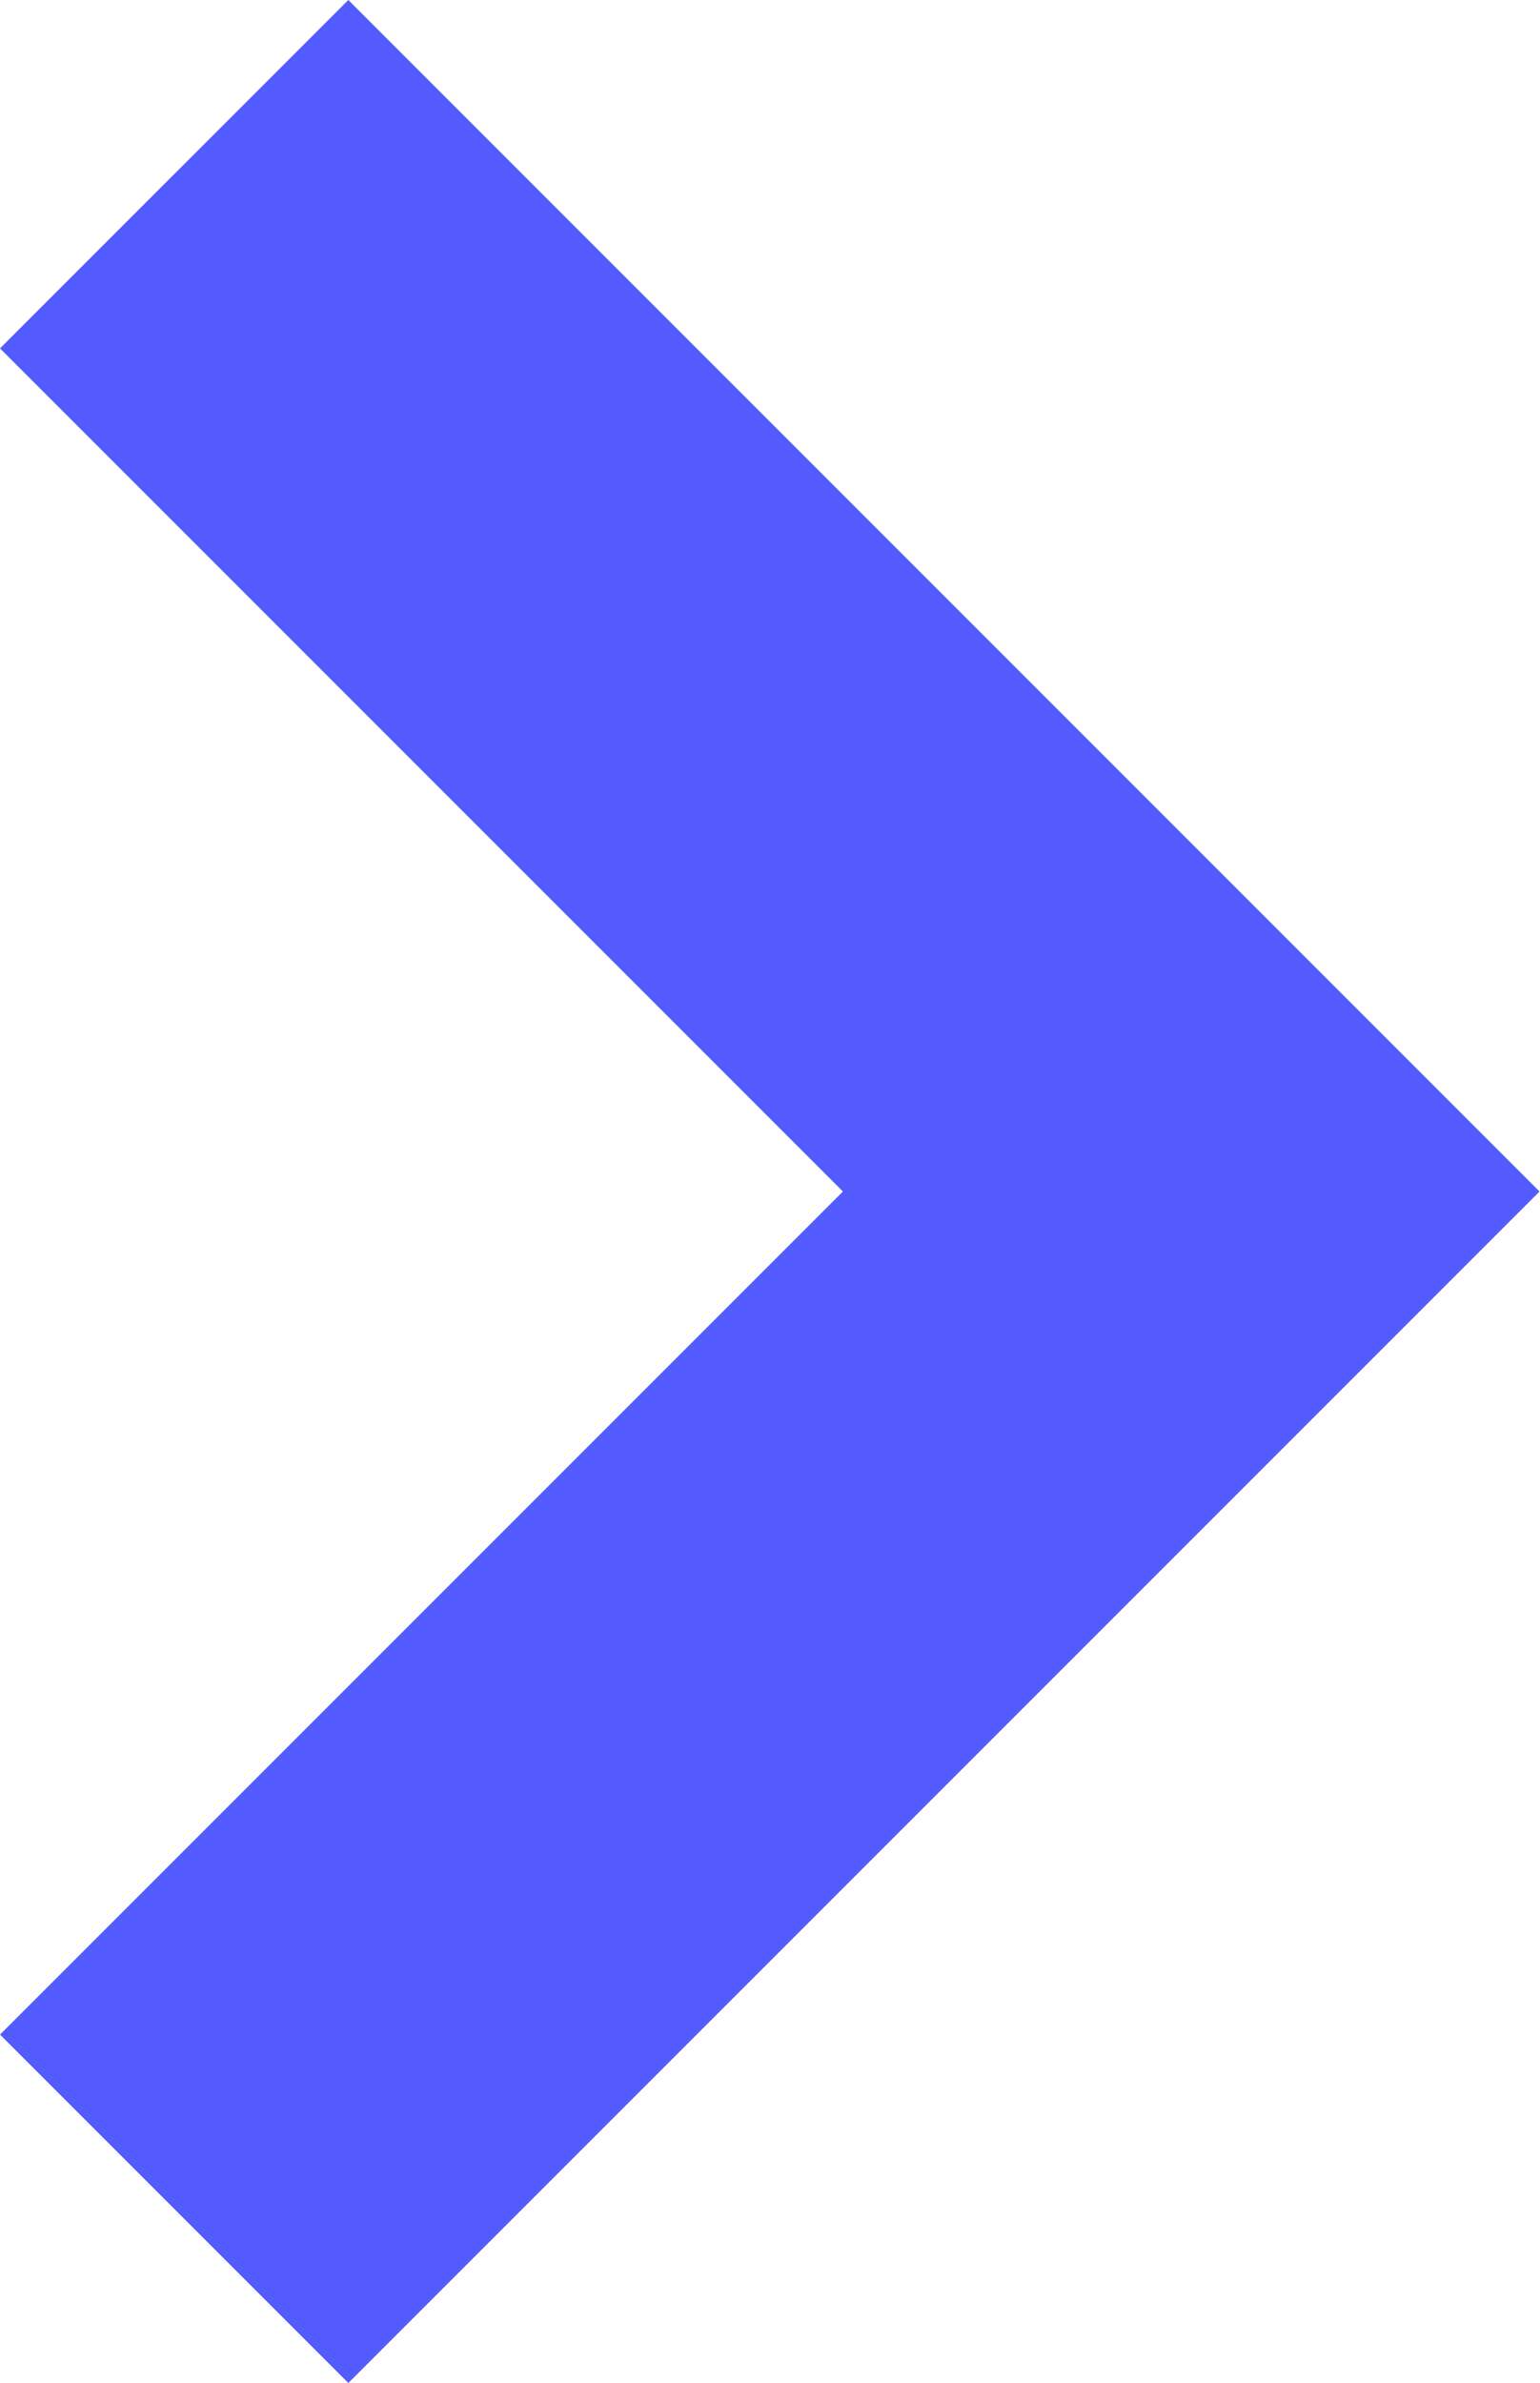
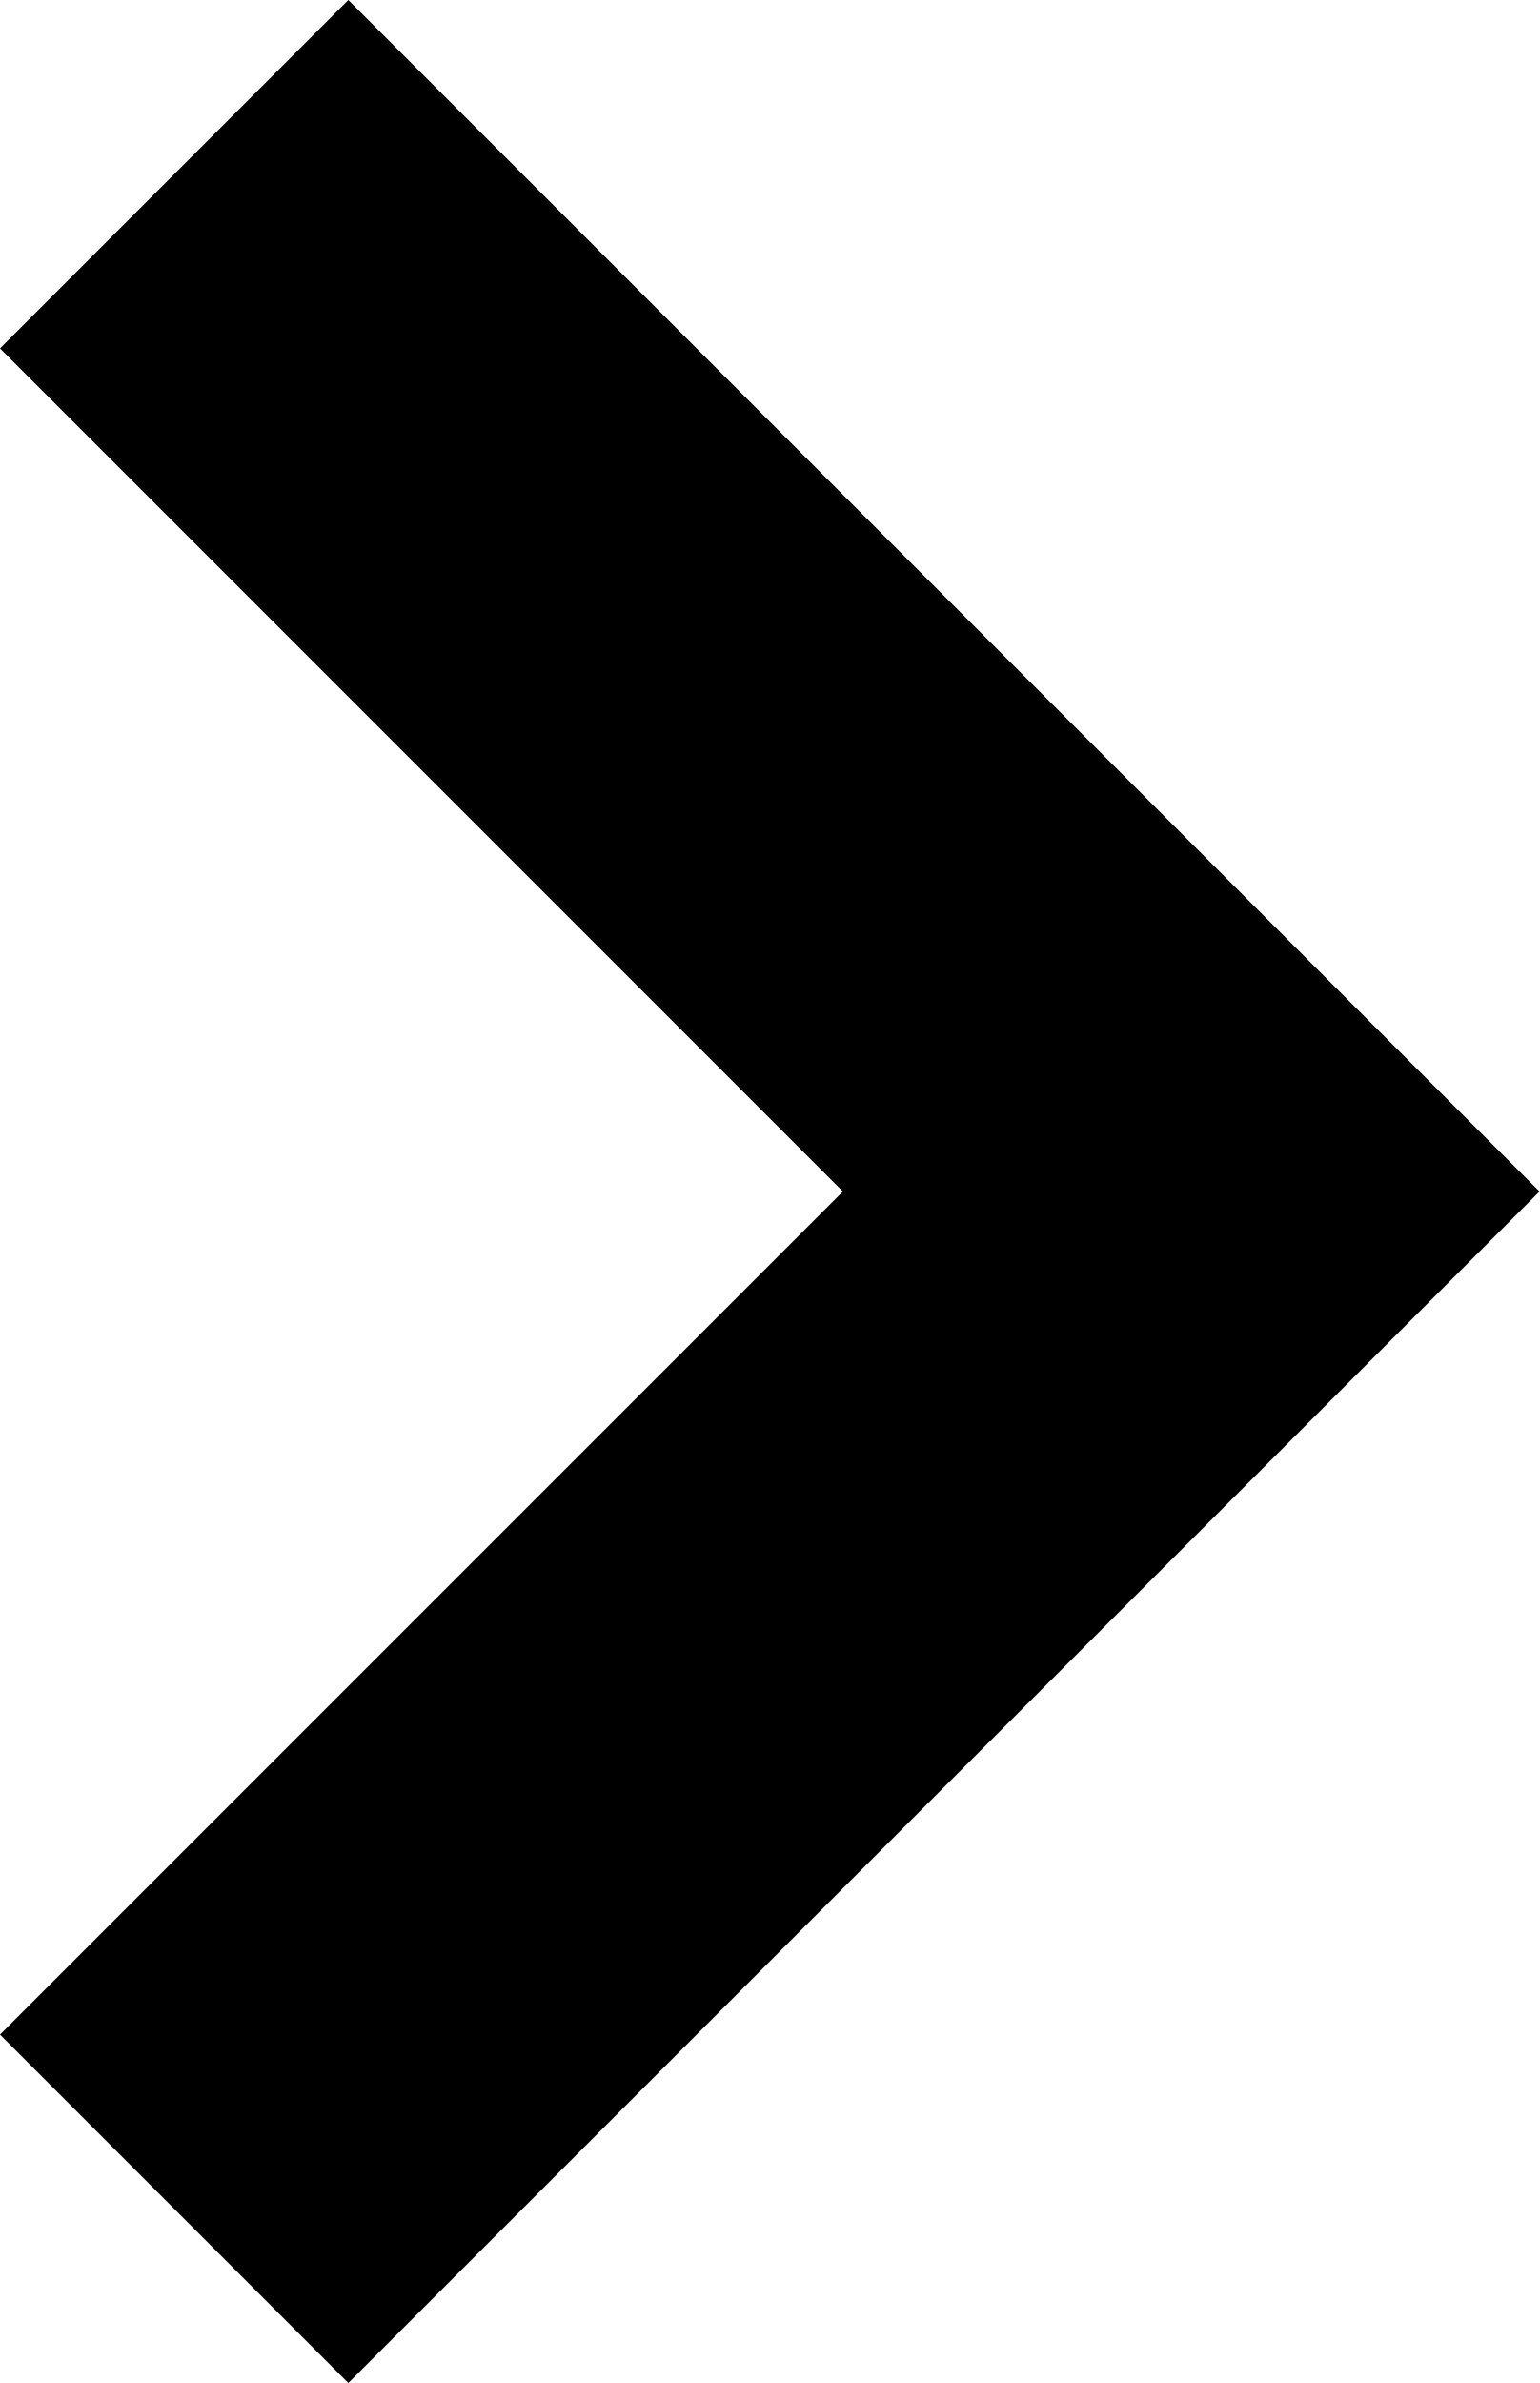
<svg xmlns="http://www.w3.org/2000/svg" width="16" height="24.76" viewBox="0 0 16 24.76">
-   <defs>
-     <style>
-       .cls-1 {
-         fill: #535bfe;
-       }
-     </style>
-   </defs>
  <g id="ícone_avançar" data-name="ícone avançar" transform="translate(366.407 242.274) rotate(180)">
    <path id="Caminho_21" data-name="Caminho 21" class="cls-1" d="M362.787,242.274l-12.38-12.38,12.38-12.38,3.62,3.62-8.76,8.76,8.76,8.76Z" transform="translate(0 0)" />
  </g>
</svg>
